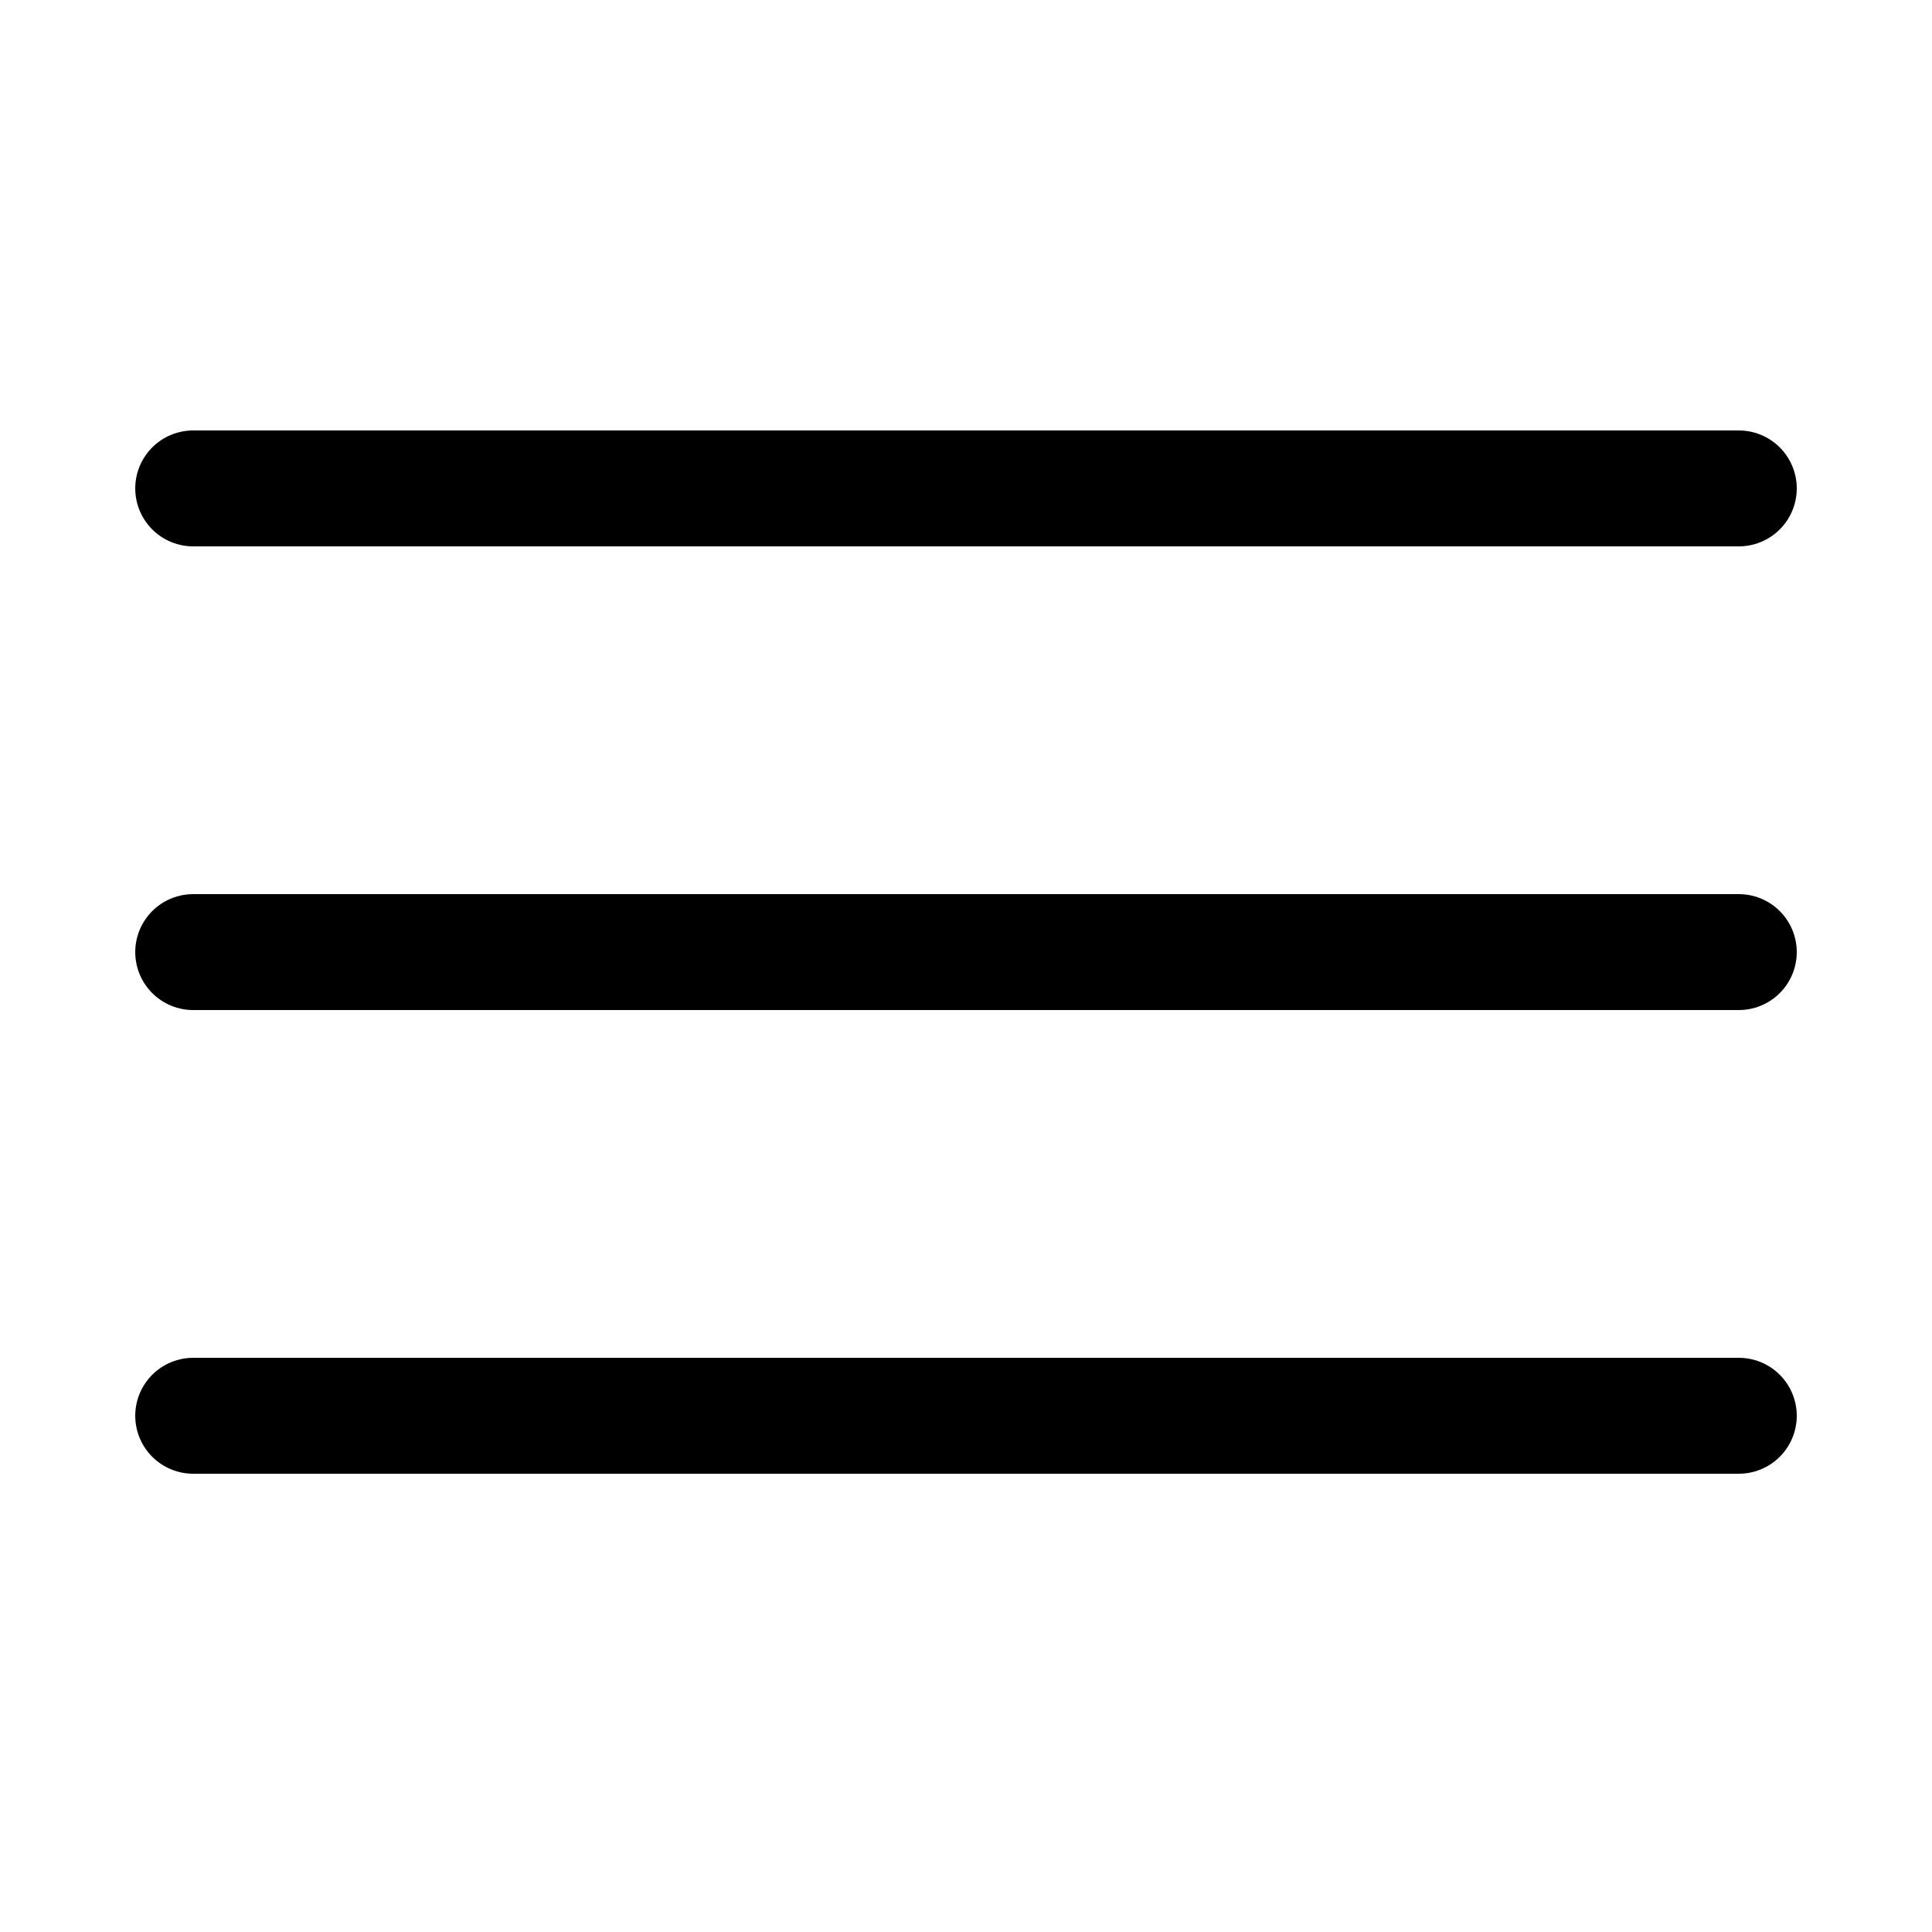
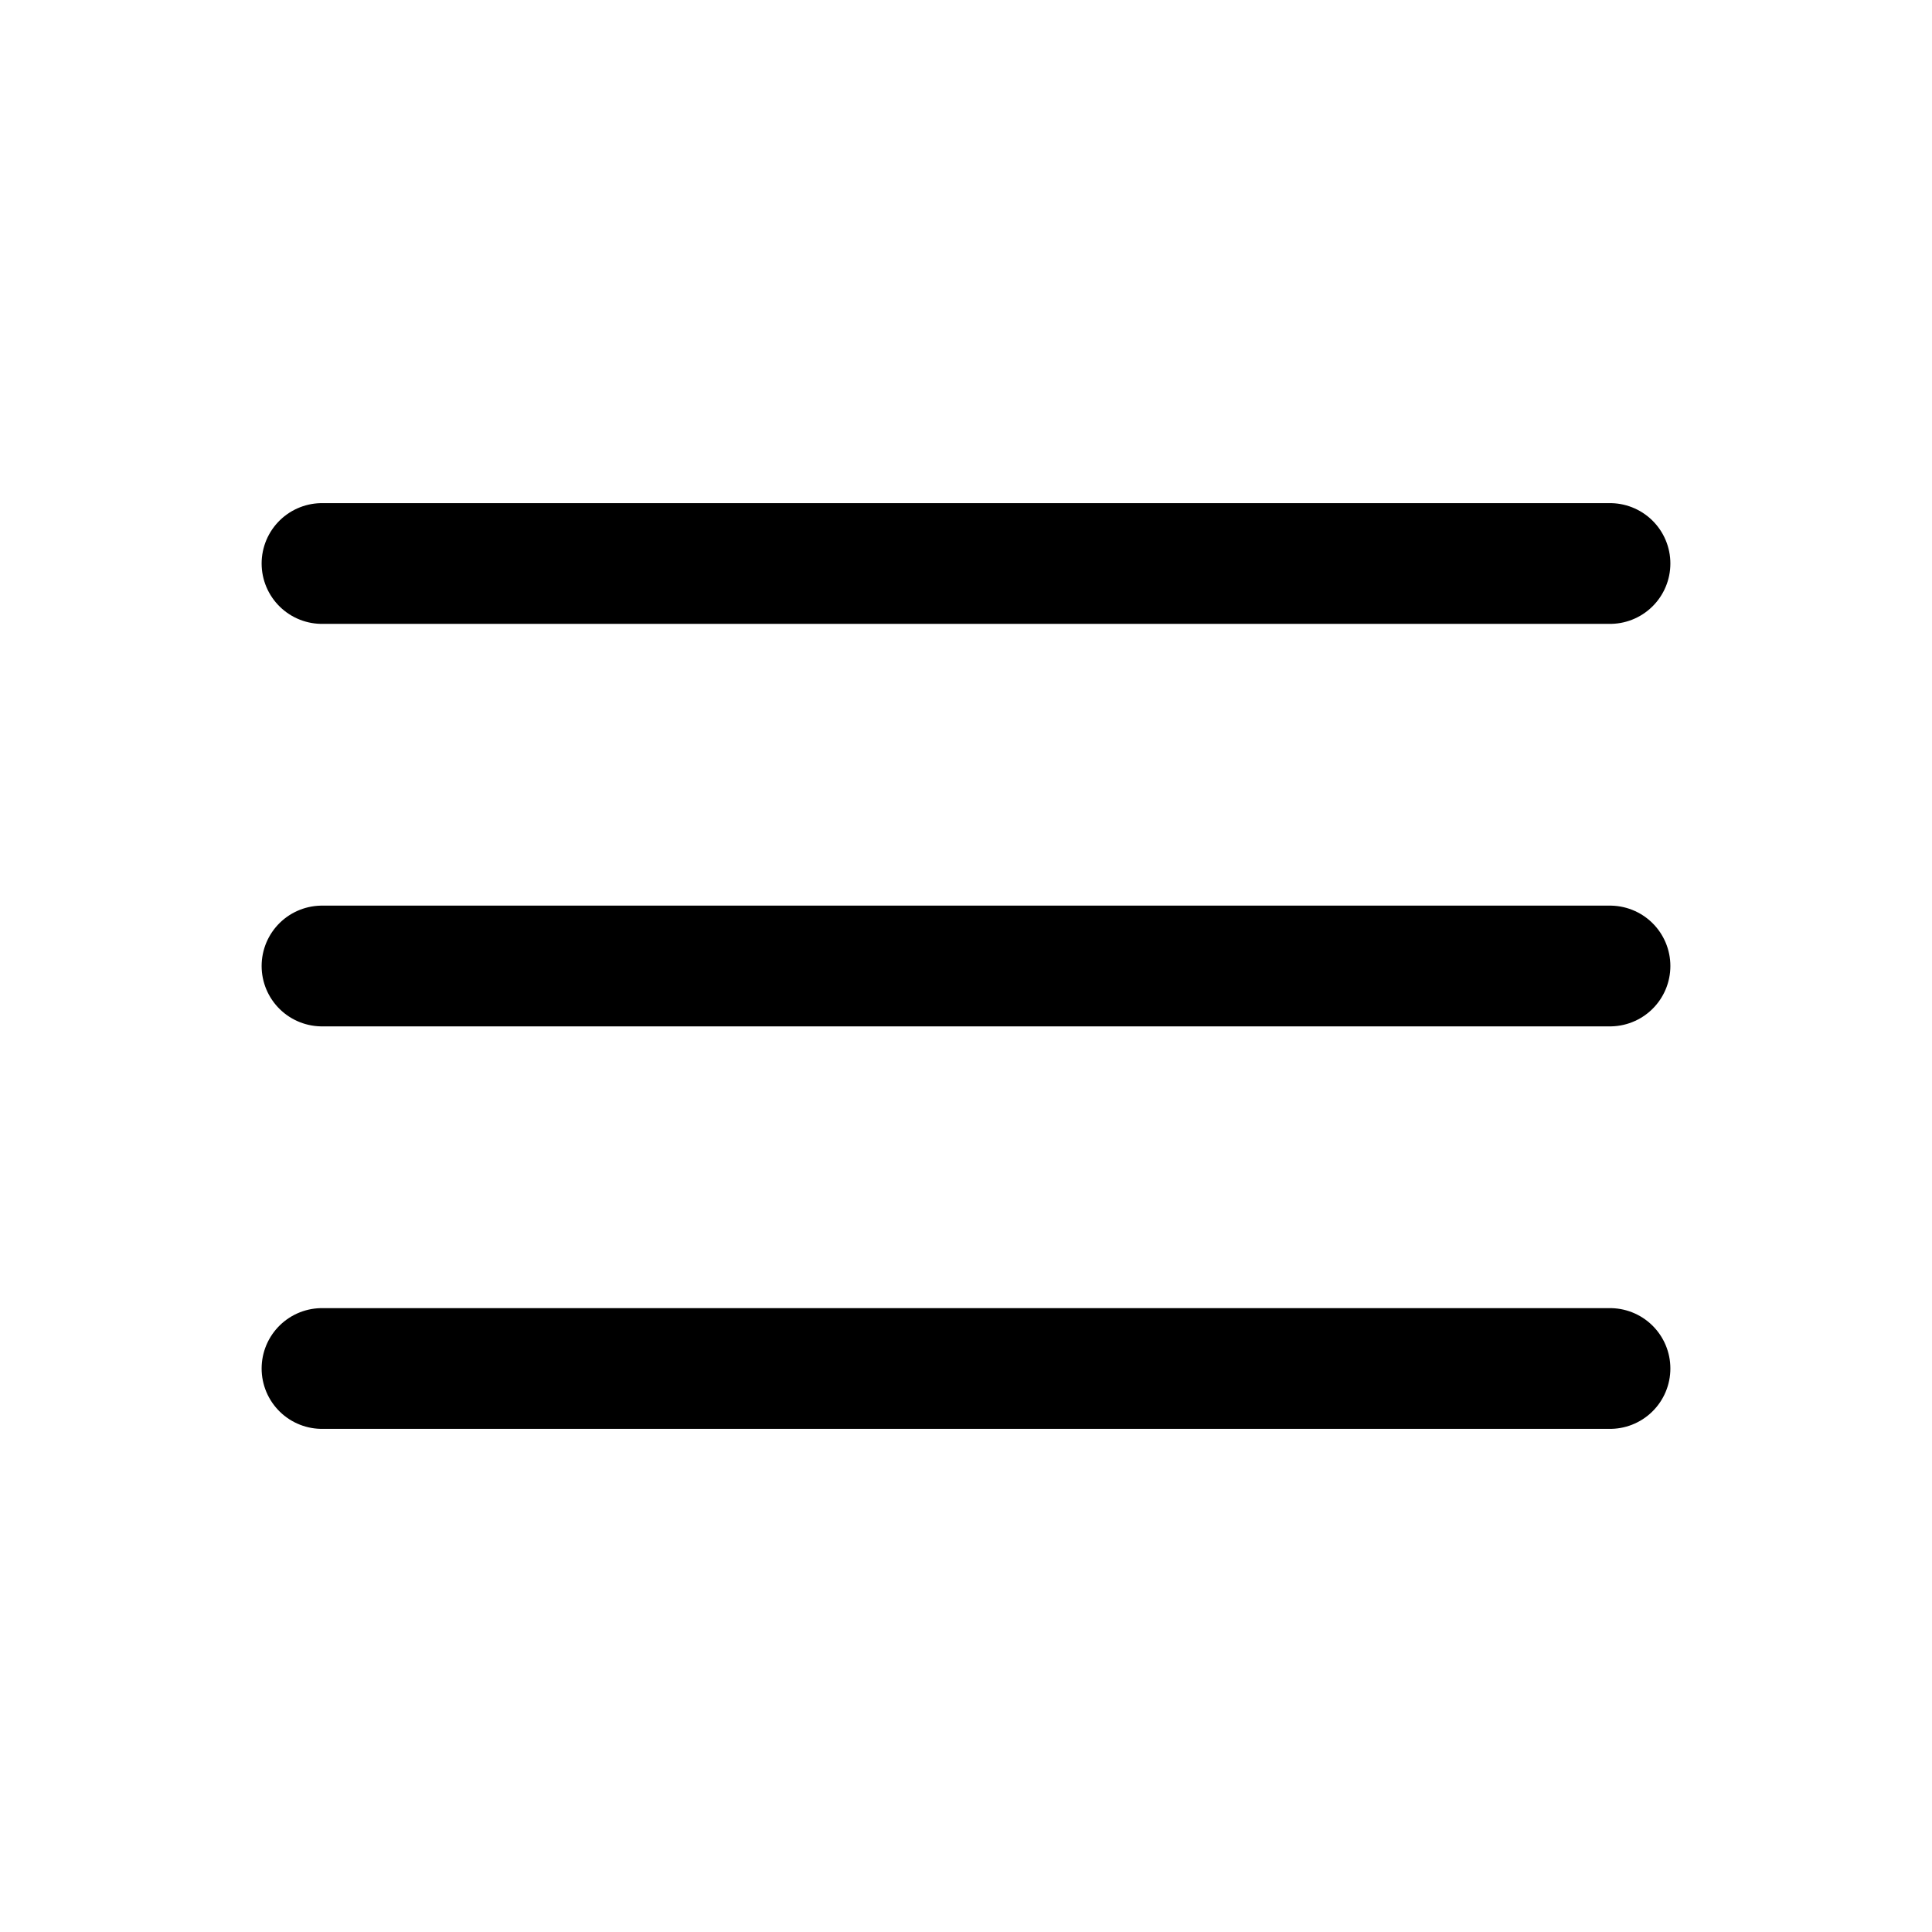
- <svg xmlns="http://www.w3.org/2000/svg" width="800px" height="800px" viewBox="-0.5 0 25 25" fill="none">
+ <svg xmlns="http://www.w3.org/2000/svg" width="800px" height="800px" viewBox="0 0 24.00 24.00" fill="none">
  <g id="SVGRepo_bgCarrier" stroke-width="0" />
  <g id="SVGRepo_tracerCarrier" stroke-linecap="round" stroke-linejoin="round" />
  <g id="SVGRepo_iconCarrier">
-     <path d="M2 12.32H22" stroke="#000000" stroke-width="1.5" stroke-linecap="round" stroke-linejoin="round" />
-     <path d="M2 18.32H22" stroke="#000000" stroke-width="1.5" stroke-linecap="round" stroke-linejoin="round" />
-     <path d="M2 6.32H22" stroke="#000000" stroke-width="1.5" stroke-linecap="round" stroke-linejoin="round" />
+     <path d="M20 7L4 7" stroke="#000000" stroke-width="1.5" stroke-linecap="round" />
+     <path d="M20 12L4 12" stroke="#000000" stroke-width="1.5" stroke-linecap="round" />
+     <path d="M20 17L4 17" stroke="#000000" stroke-width="1.5" stroke-linecap="round" />
  </g>
</svg>
